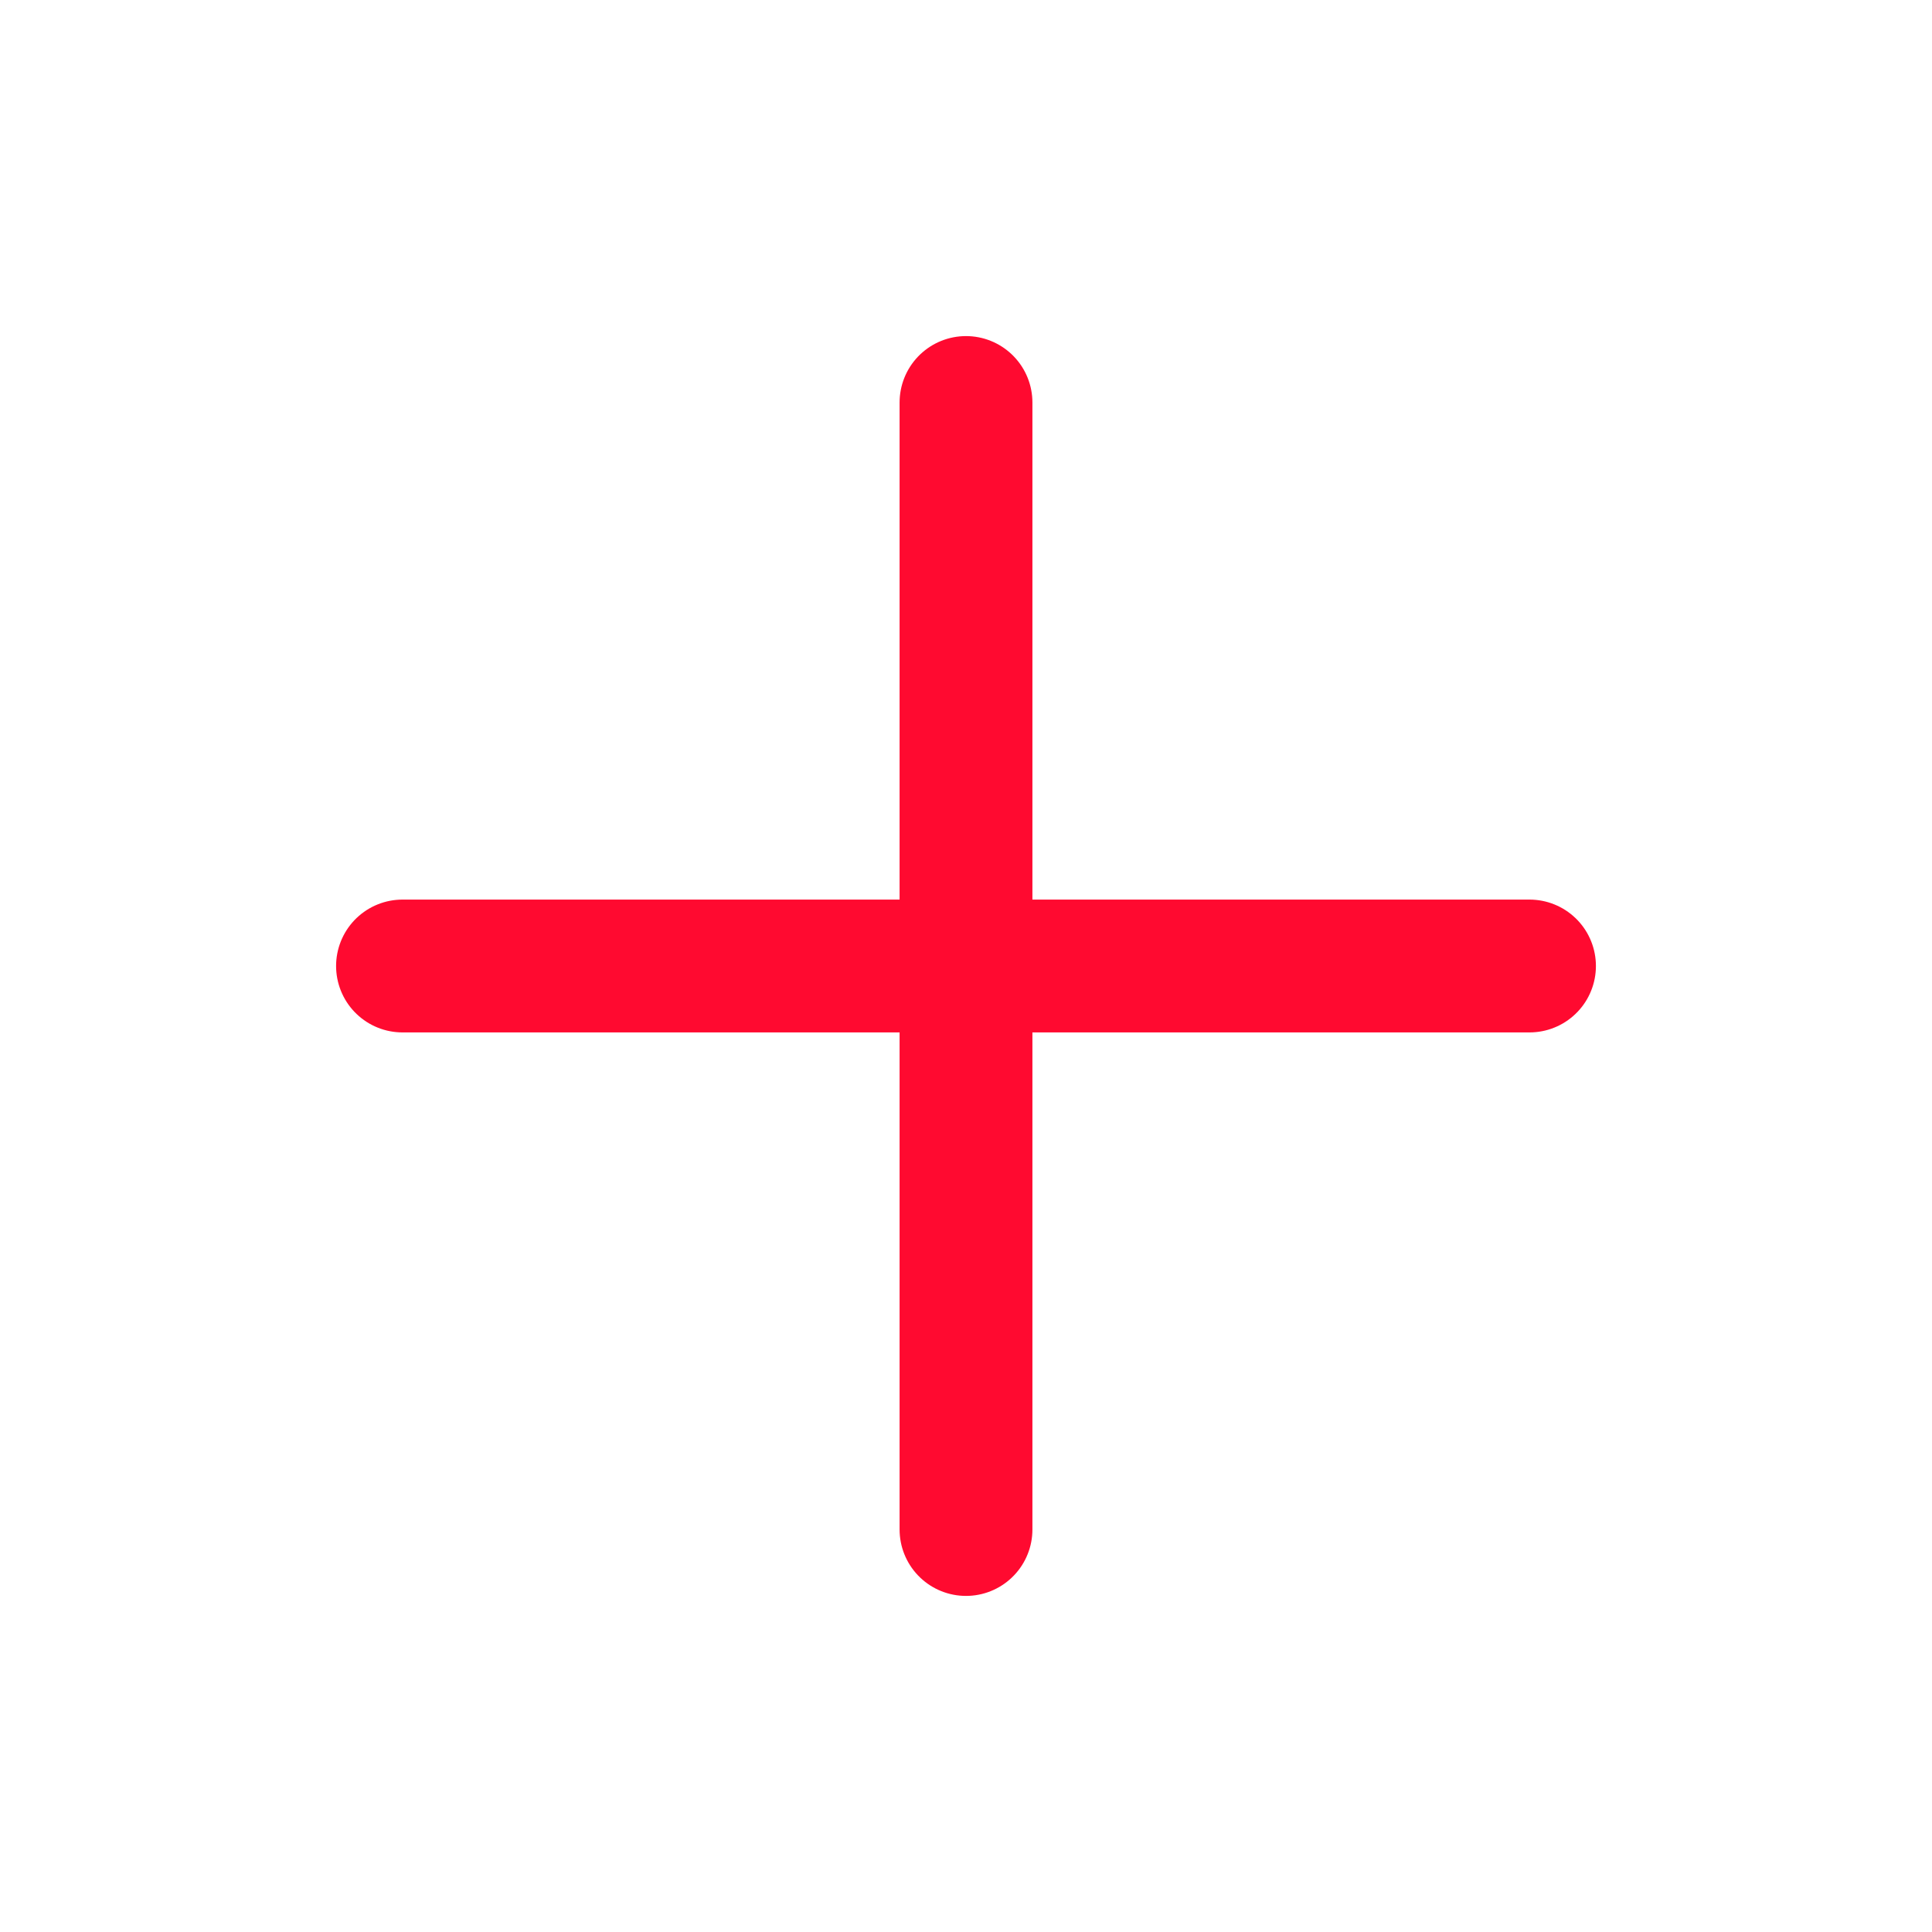
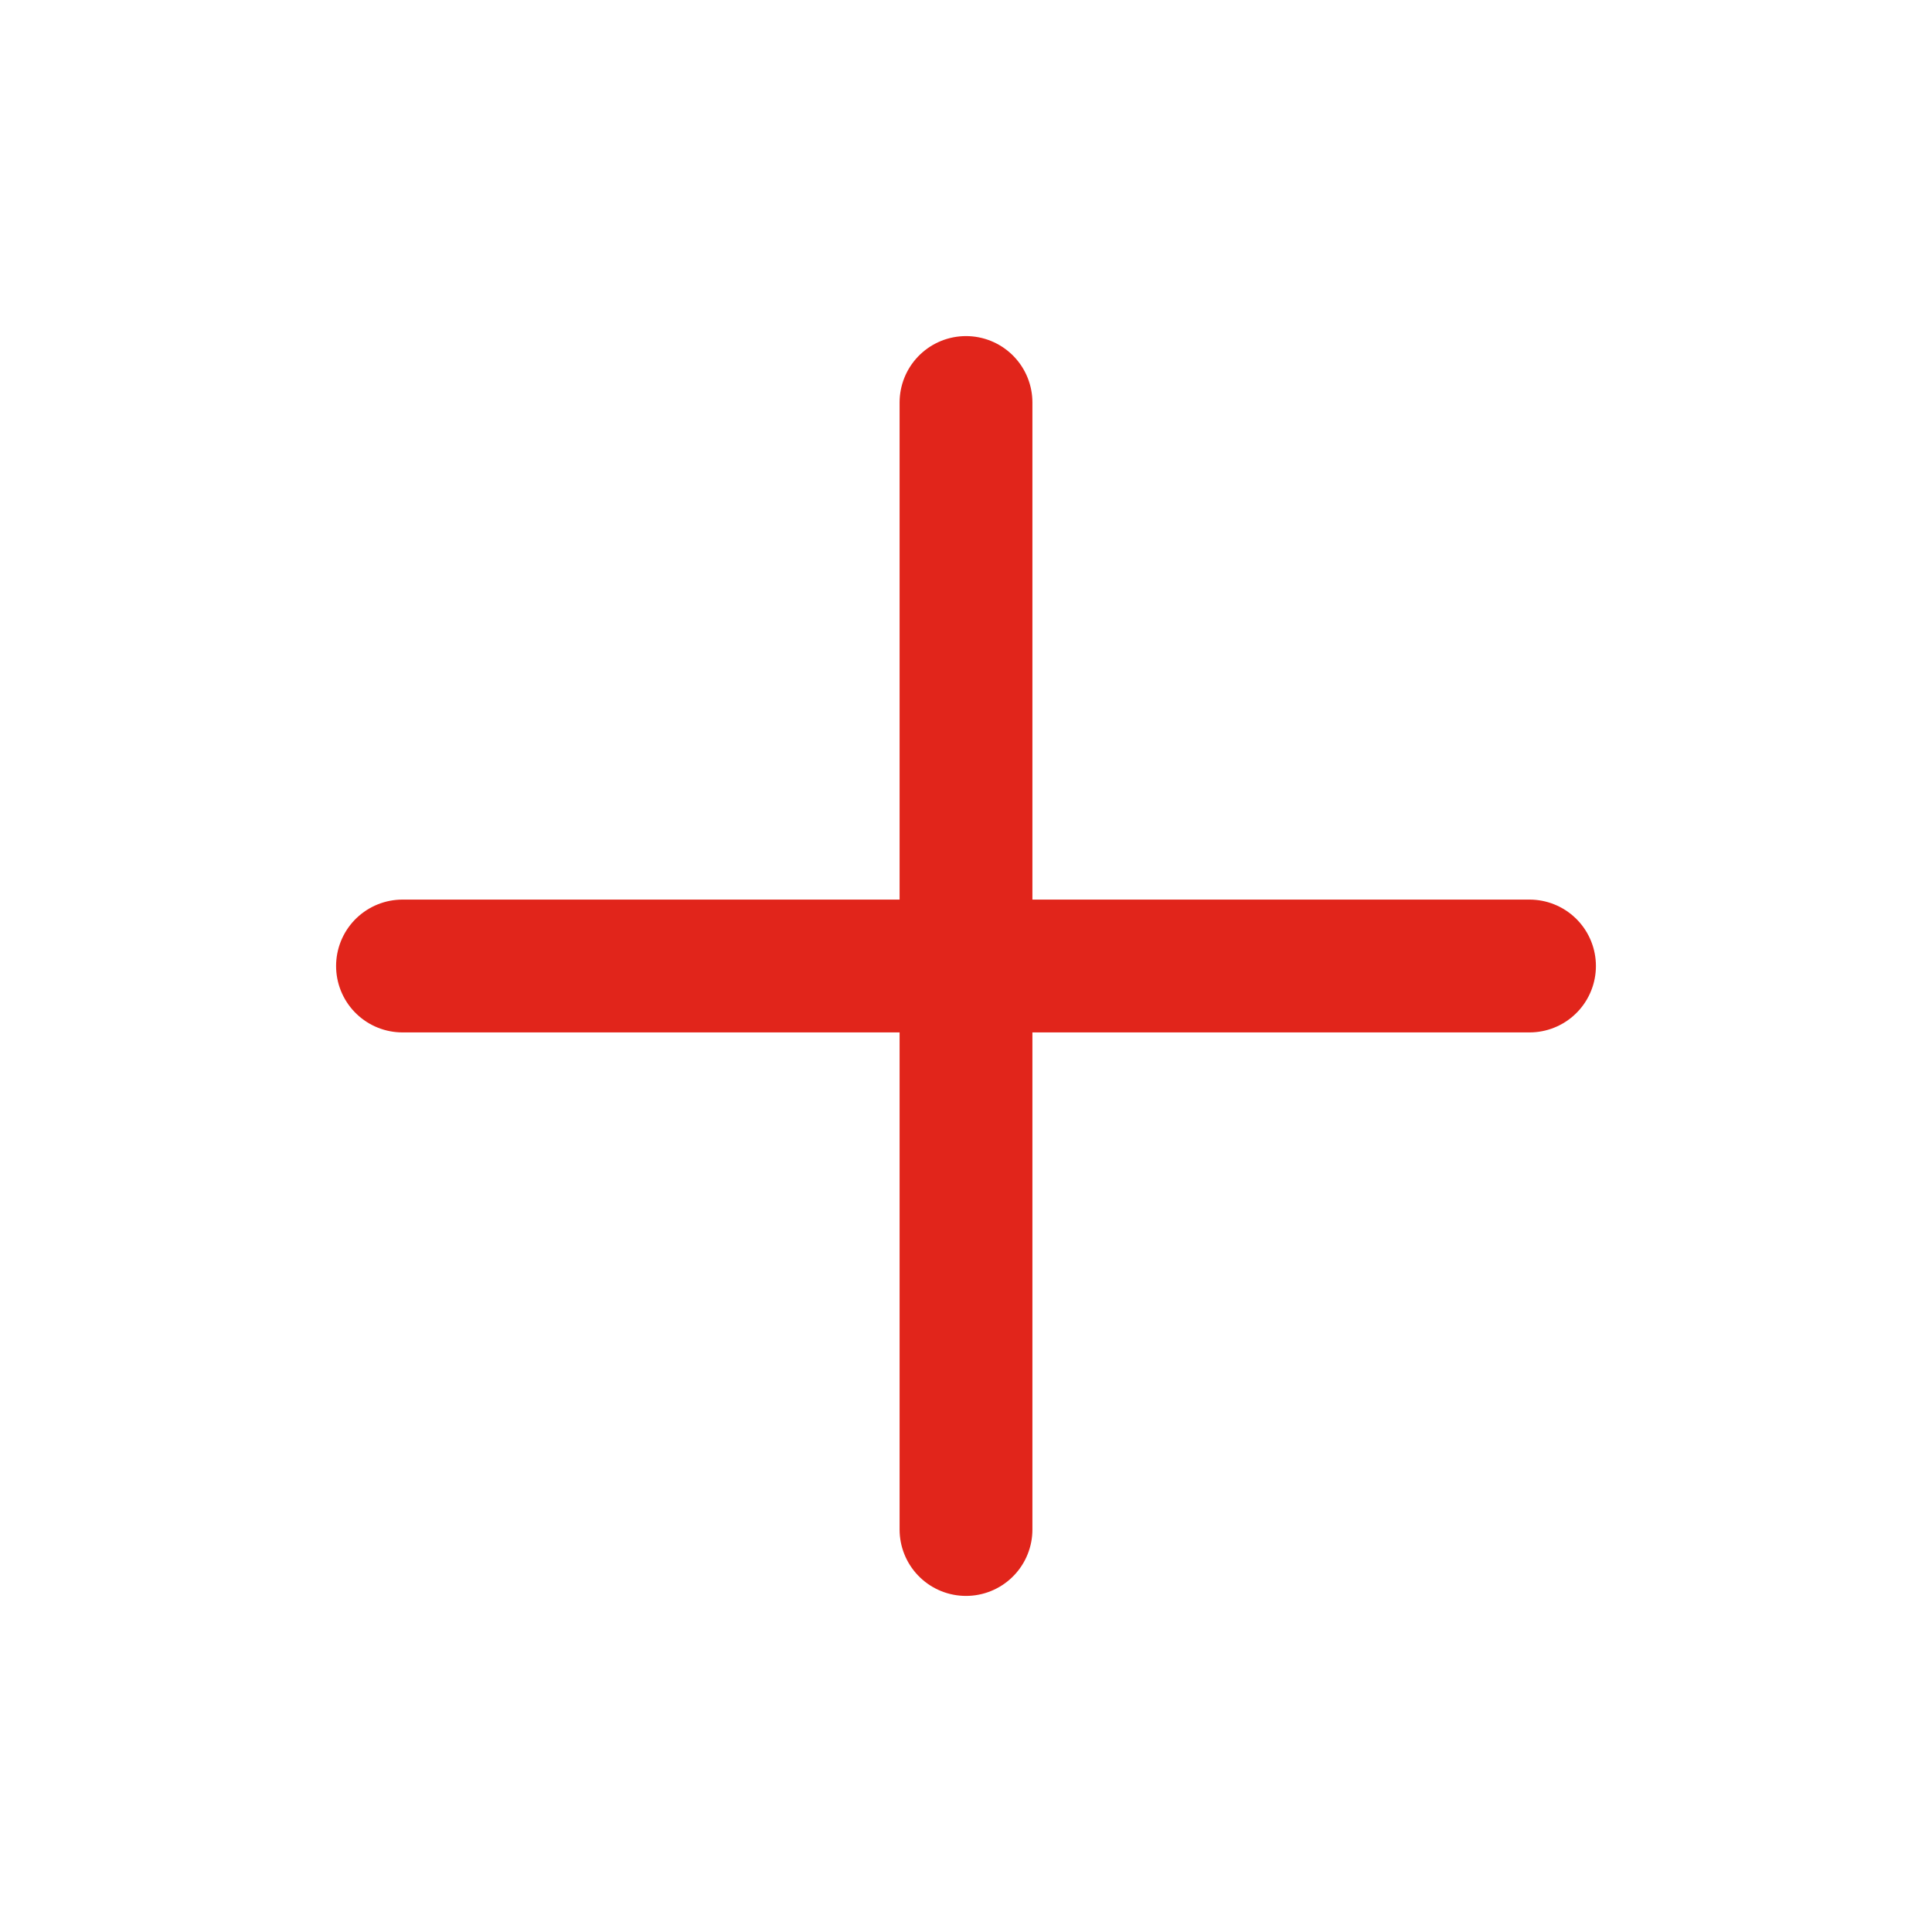
- <svg xmlns="http://www.w3.org/2000/svg" width="96" height="96" viewBox="0 0 24 24" fill="none" stroke="#ff0a30" stroke-width="1.65" stroke-linecap="round" stroke-linejoin="round">
+ <svg xmlns="http://www.w3.org/2000/svg" width="96" height="96" viewBox="0 0 24 24" fill="none" stroke="#e1251b" stroke-width="1.65" stroke-linecap="round" stroke-linejoin="round">
  <path d="M12 5v14M5 12h14" />
</svg>
